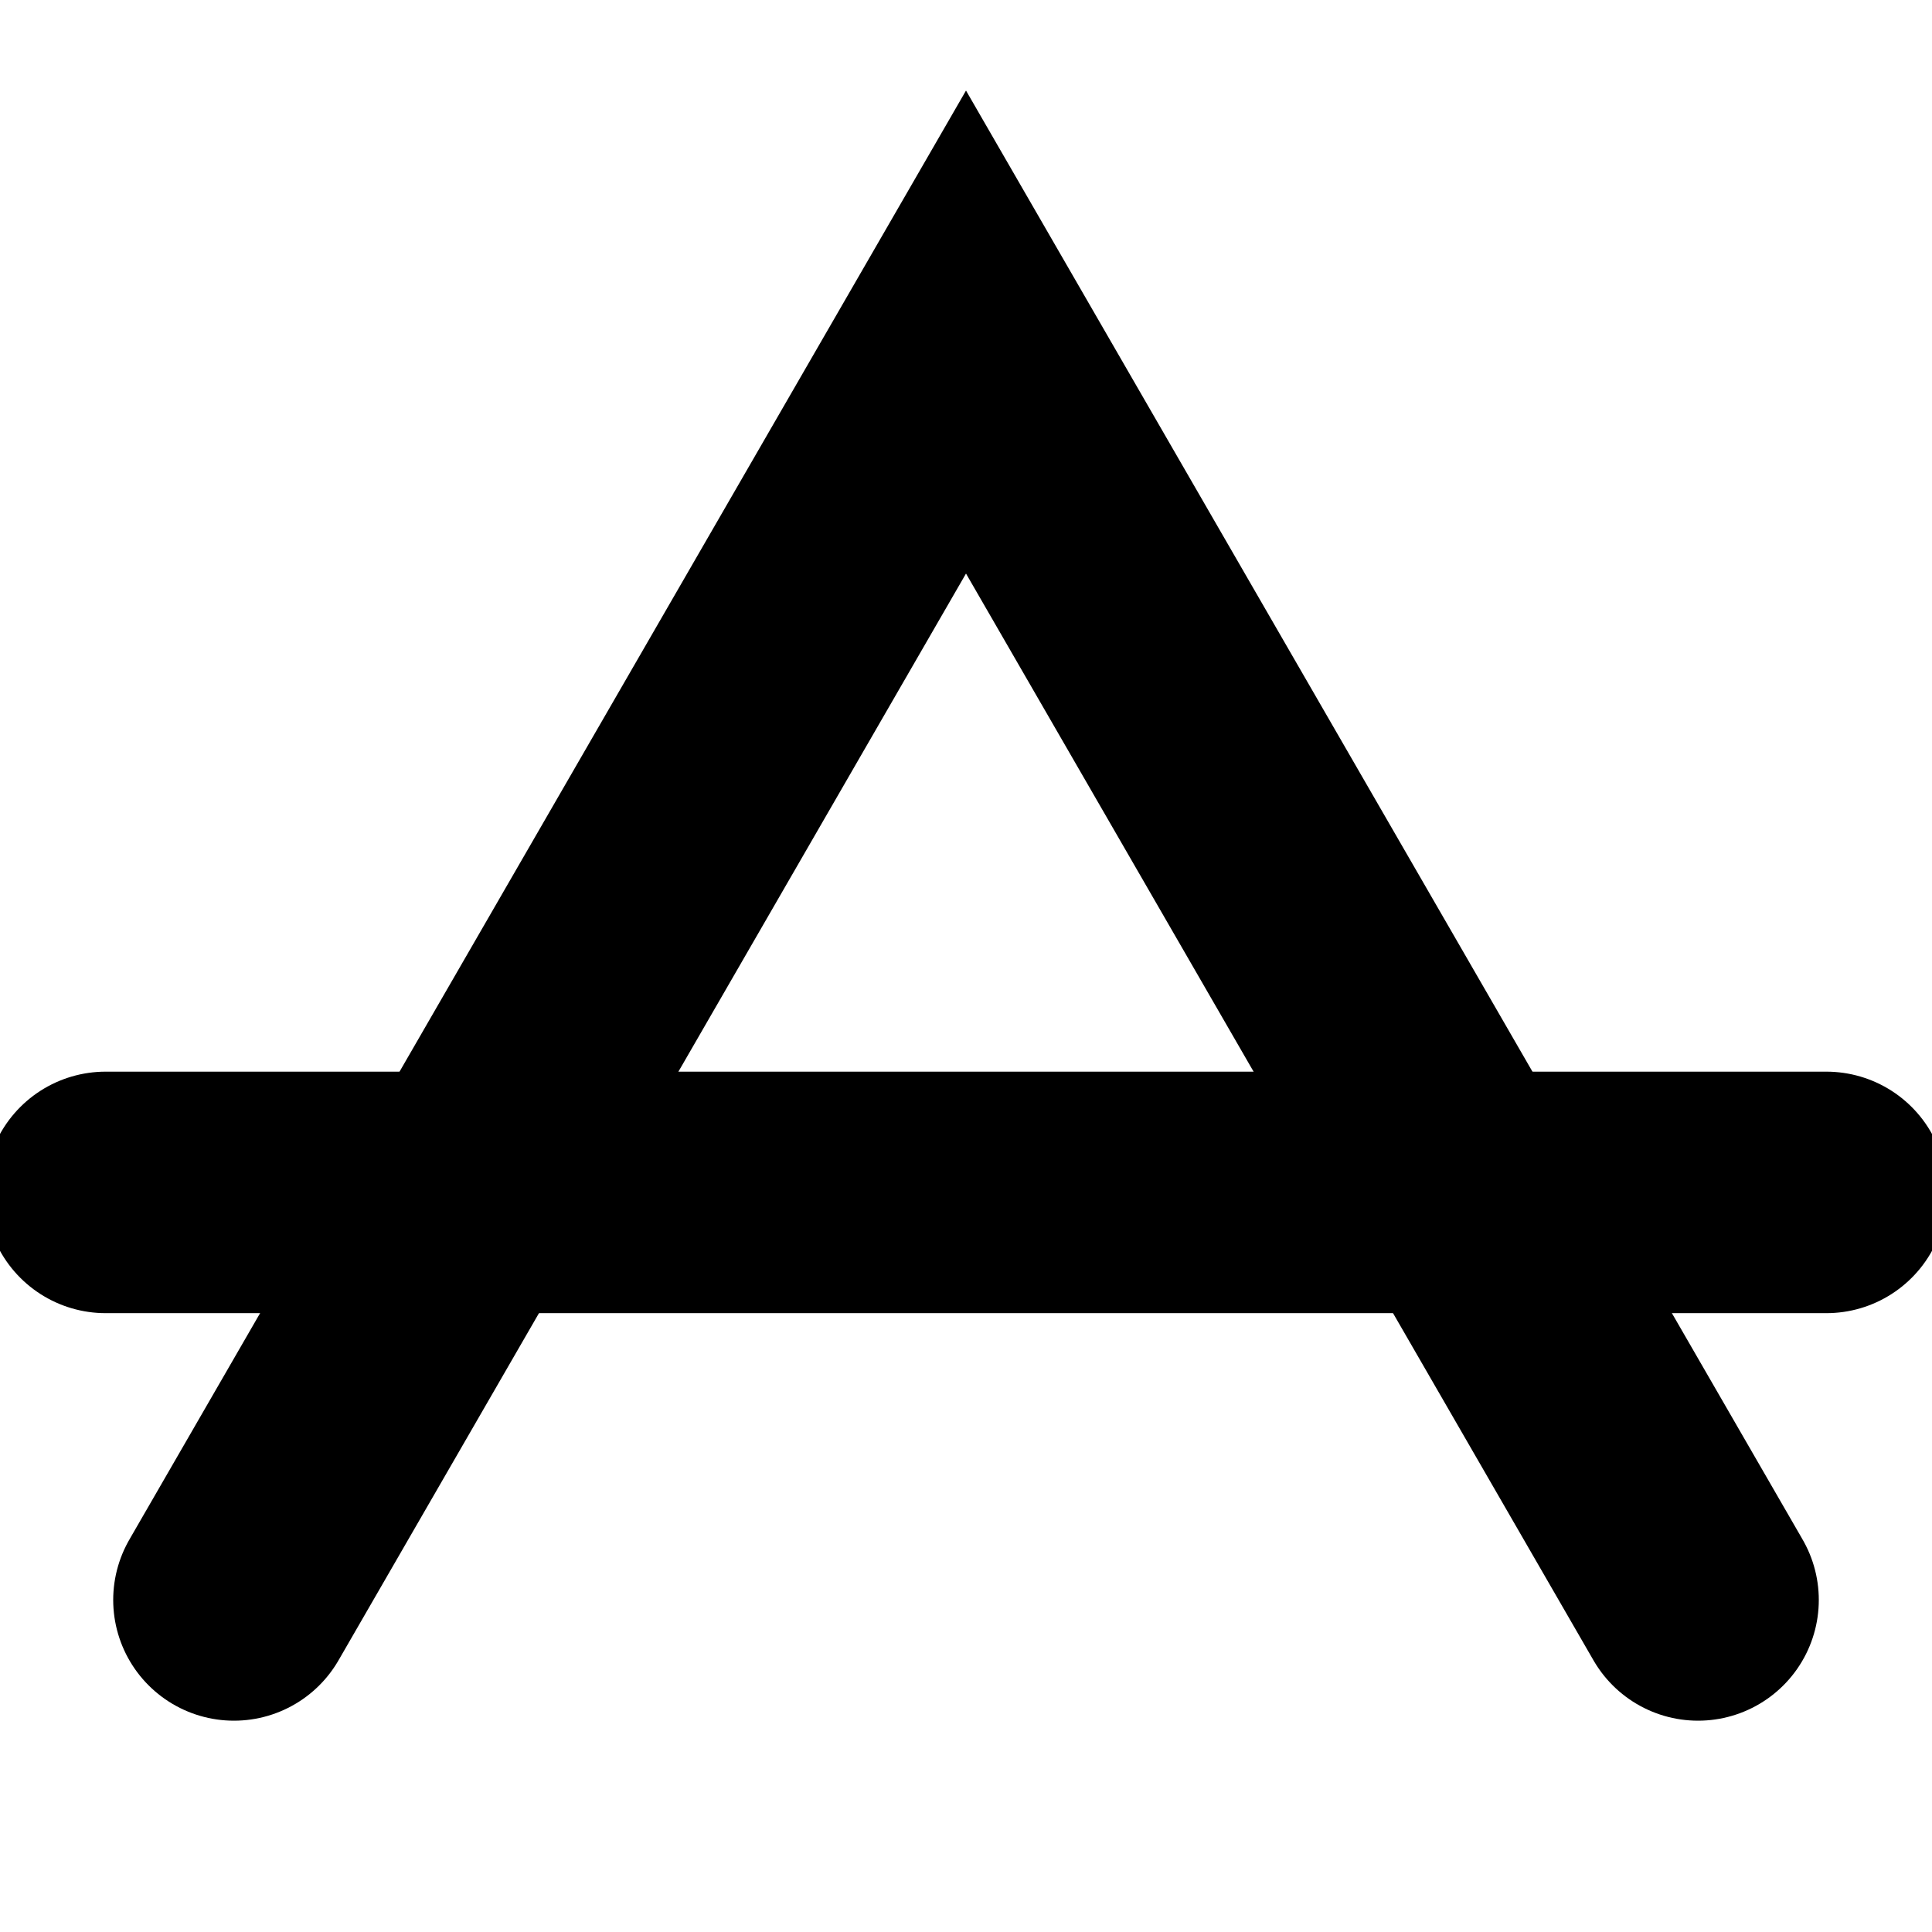
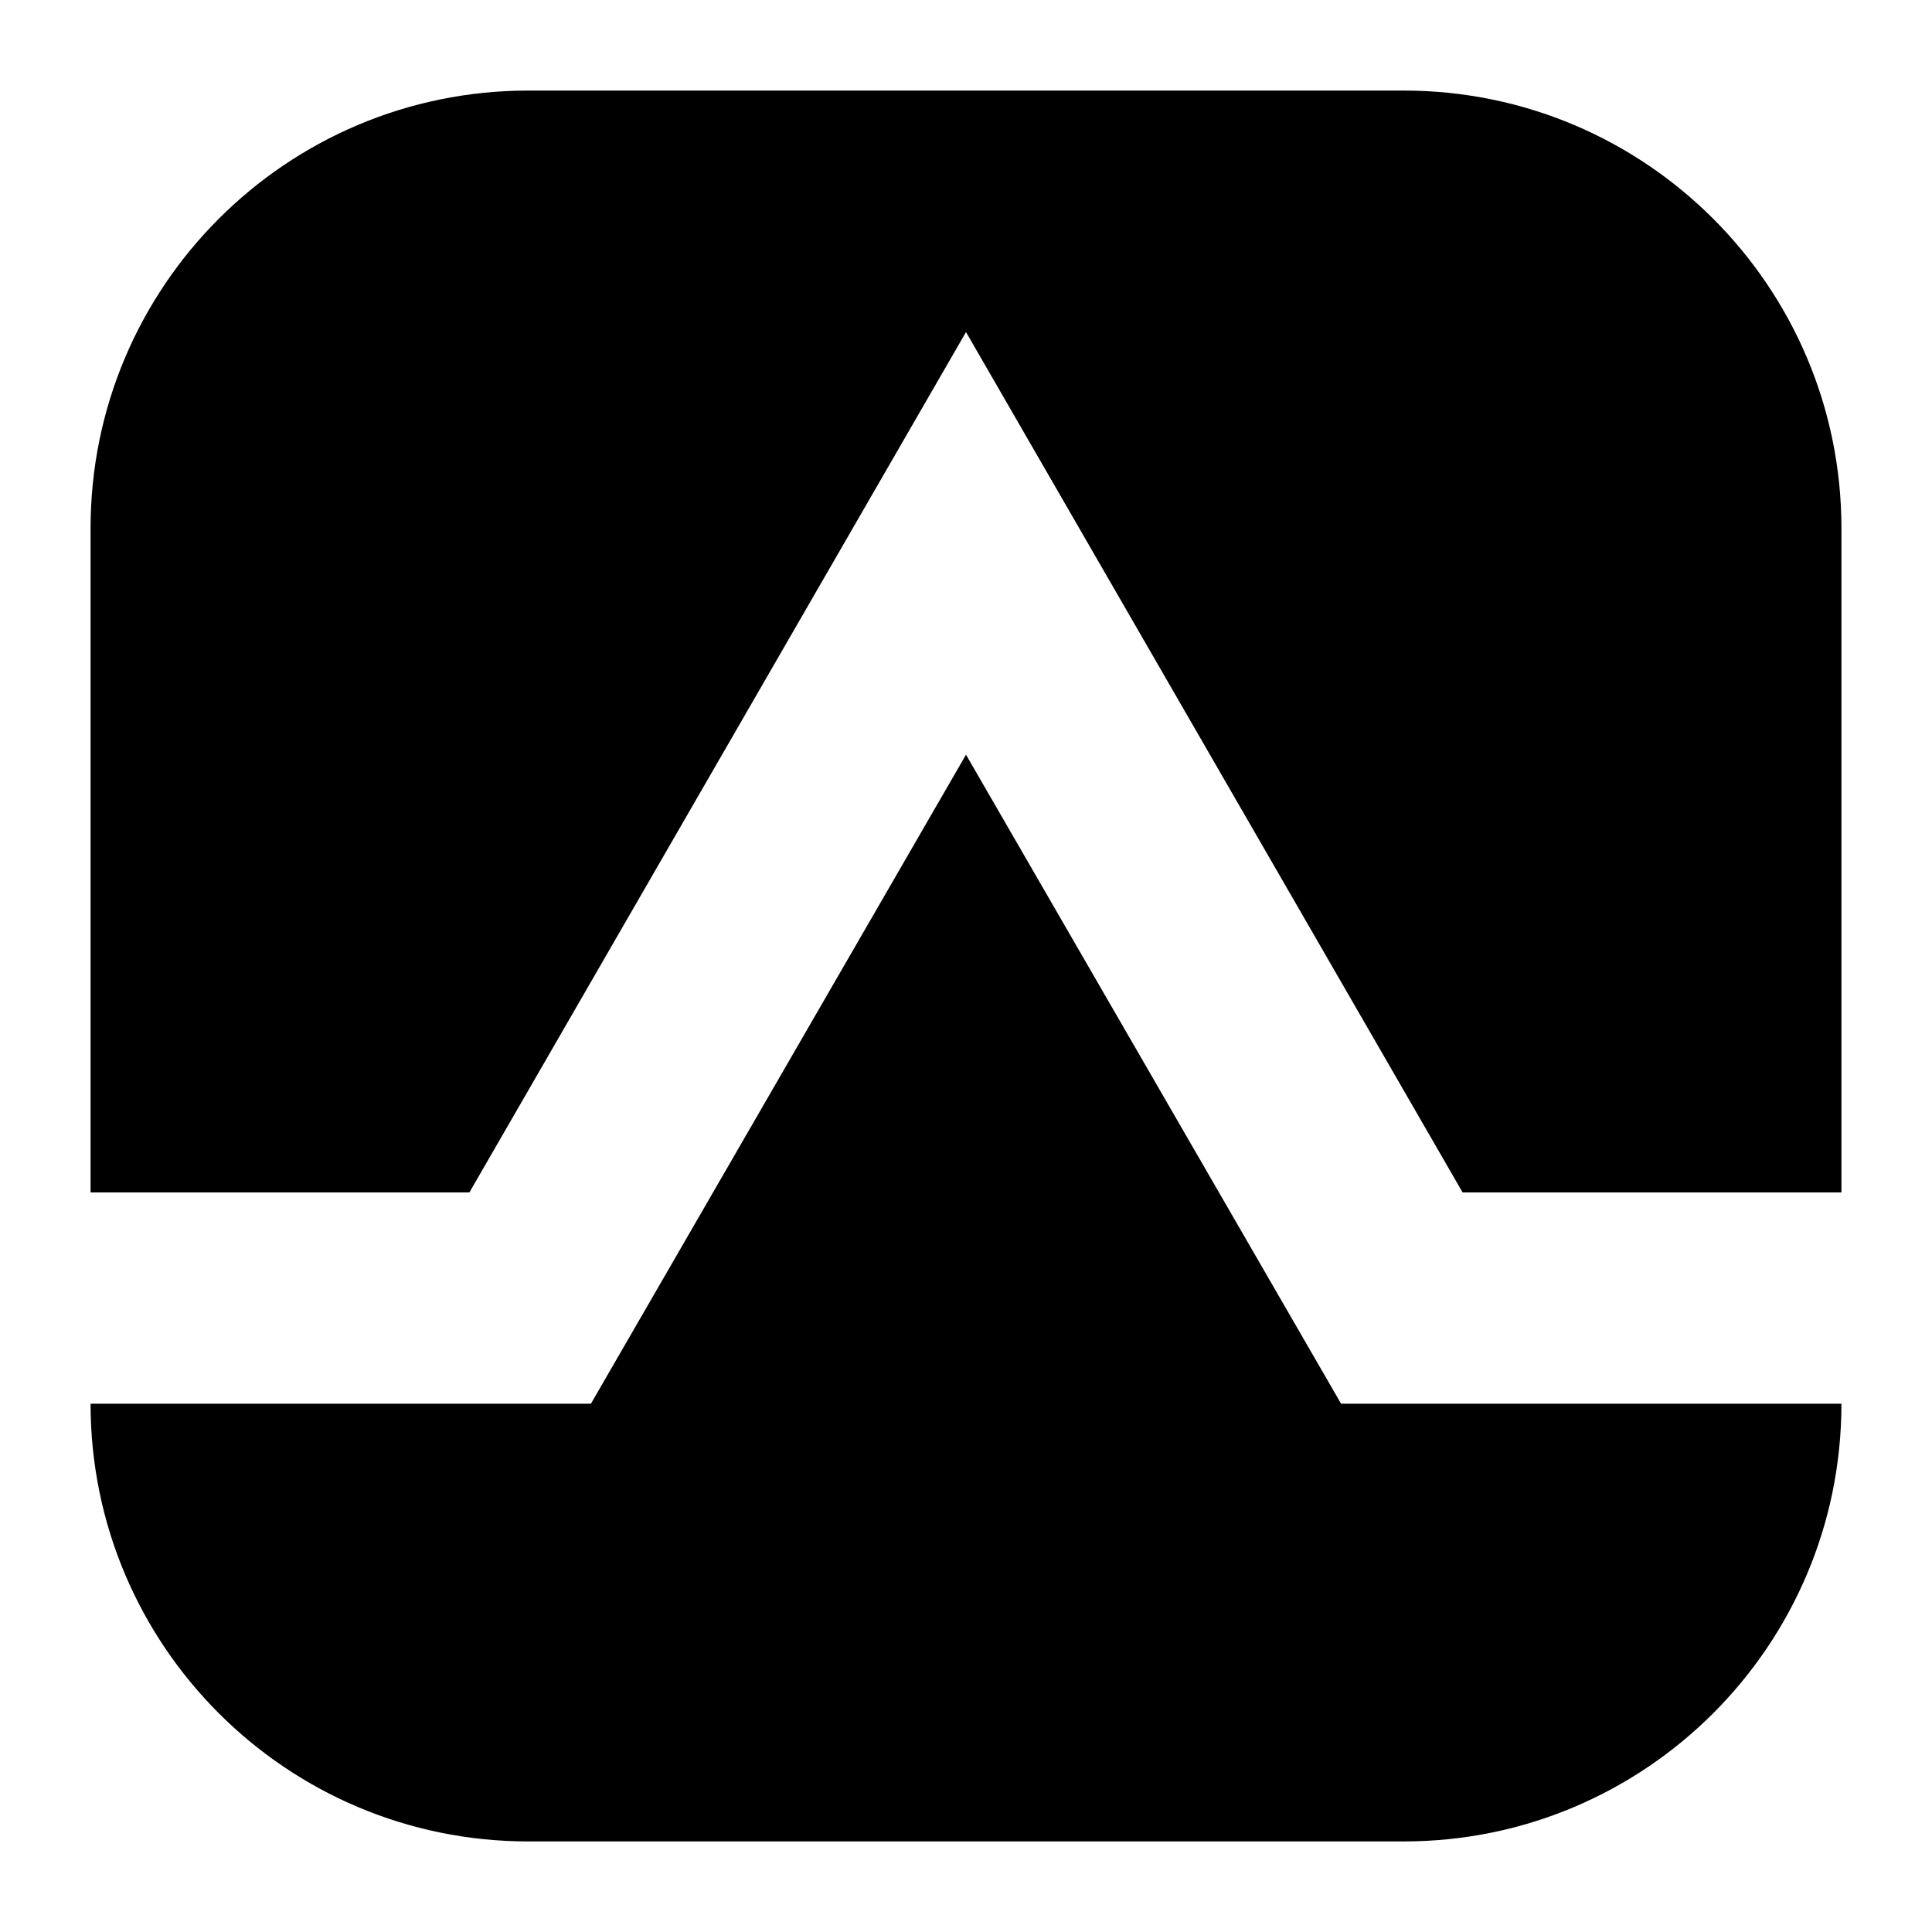
<svg xmlns="http://www.w3.org/2000/svg" viewBox="0 0 256 256" width="256" height="256" role="img" aria-labelledby="t">
-   <g fill="none" stroke="#000000" stroke-width="32" stroke-linecap="round">
-     <path d="M31 212 L128 44 L225 212" stroke-linejoin="miter" stroke-miterlimit="4" />
-     <path d="M14 158 H242" />
+   <g fill="#000000">
+     <path id="upper" d="M12 158 H62.2 L128 44 L193.8 158 H244 V70 A58 58 0 0 0 186 12 H70 A58 58 0 0 0 12 70 Z" />
+     <path id="lower" d="M12 186 H78.3 L128 100 L177.7 186 H244 V186 A58 58 0 0 1 186 244 H70 A58 58 0 0 1 12 186 Z" />
  </g>
</svg>
